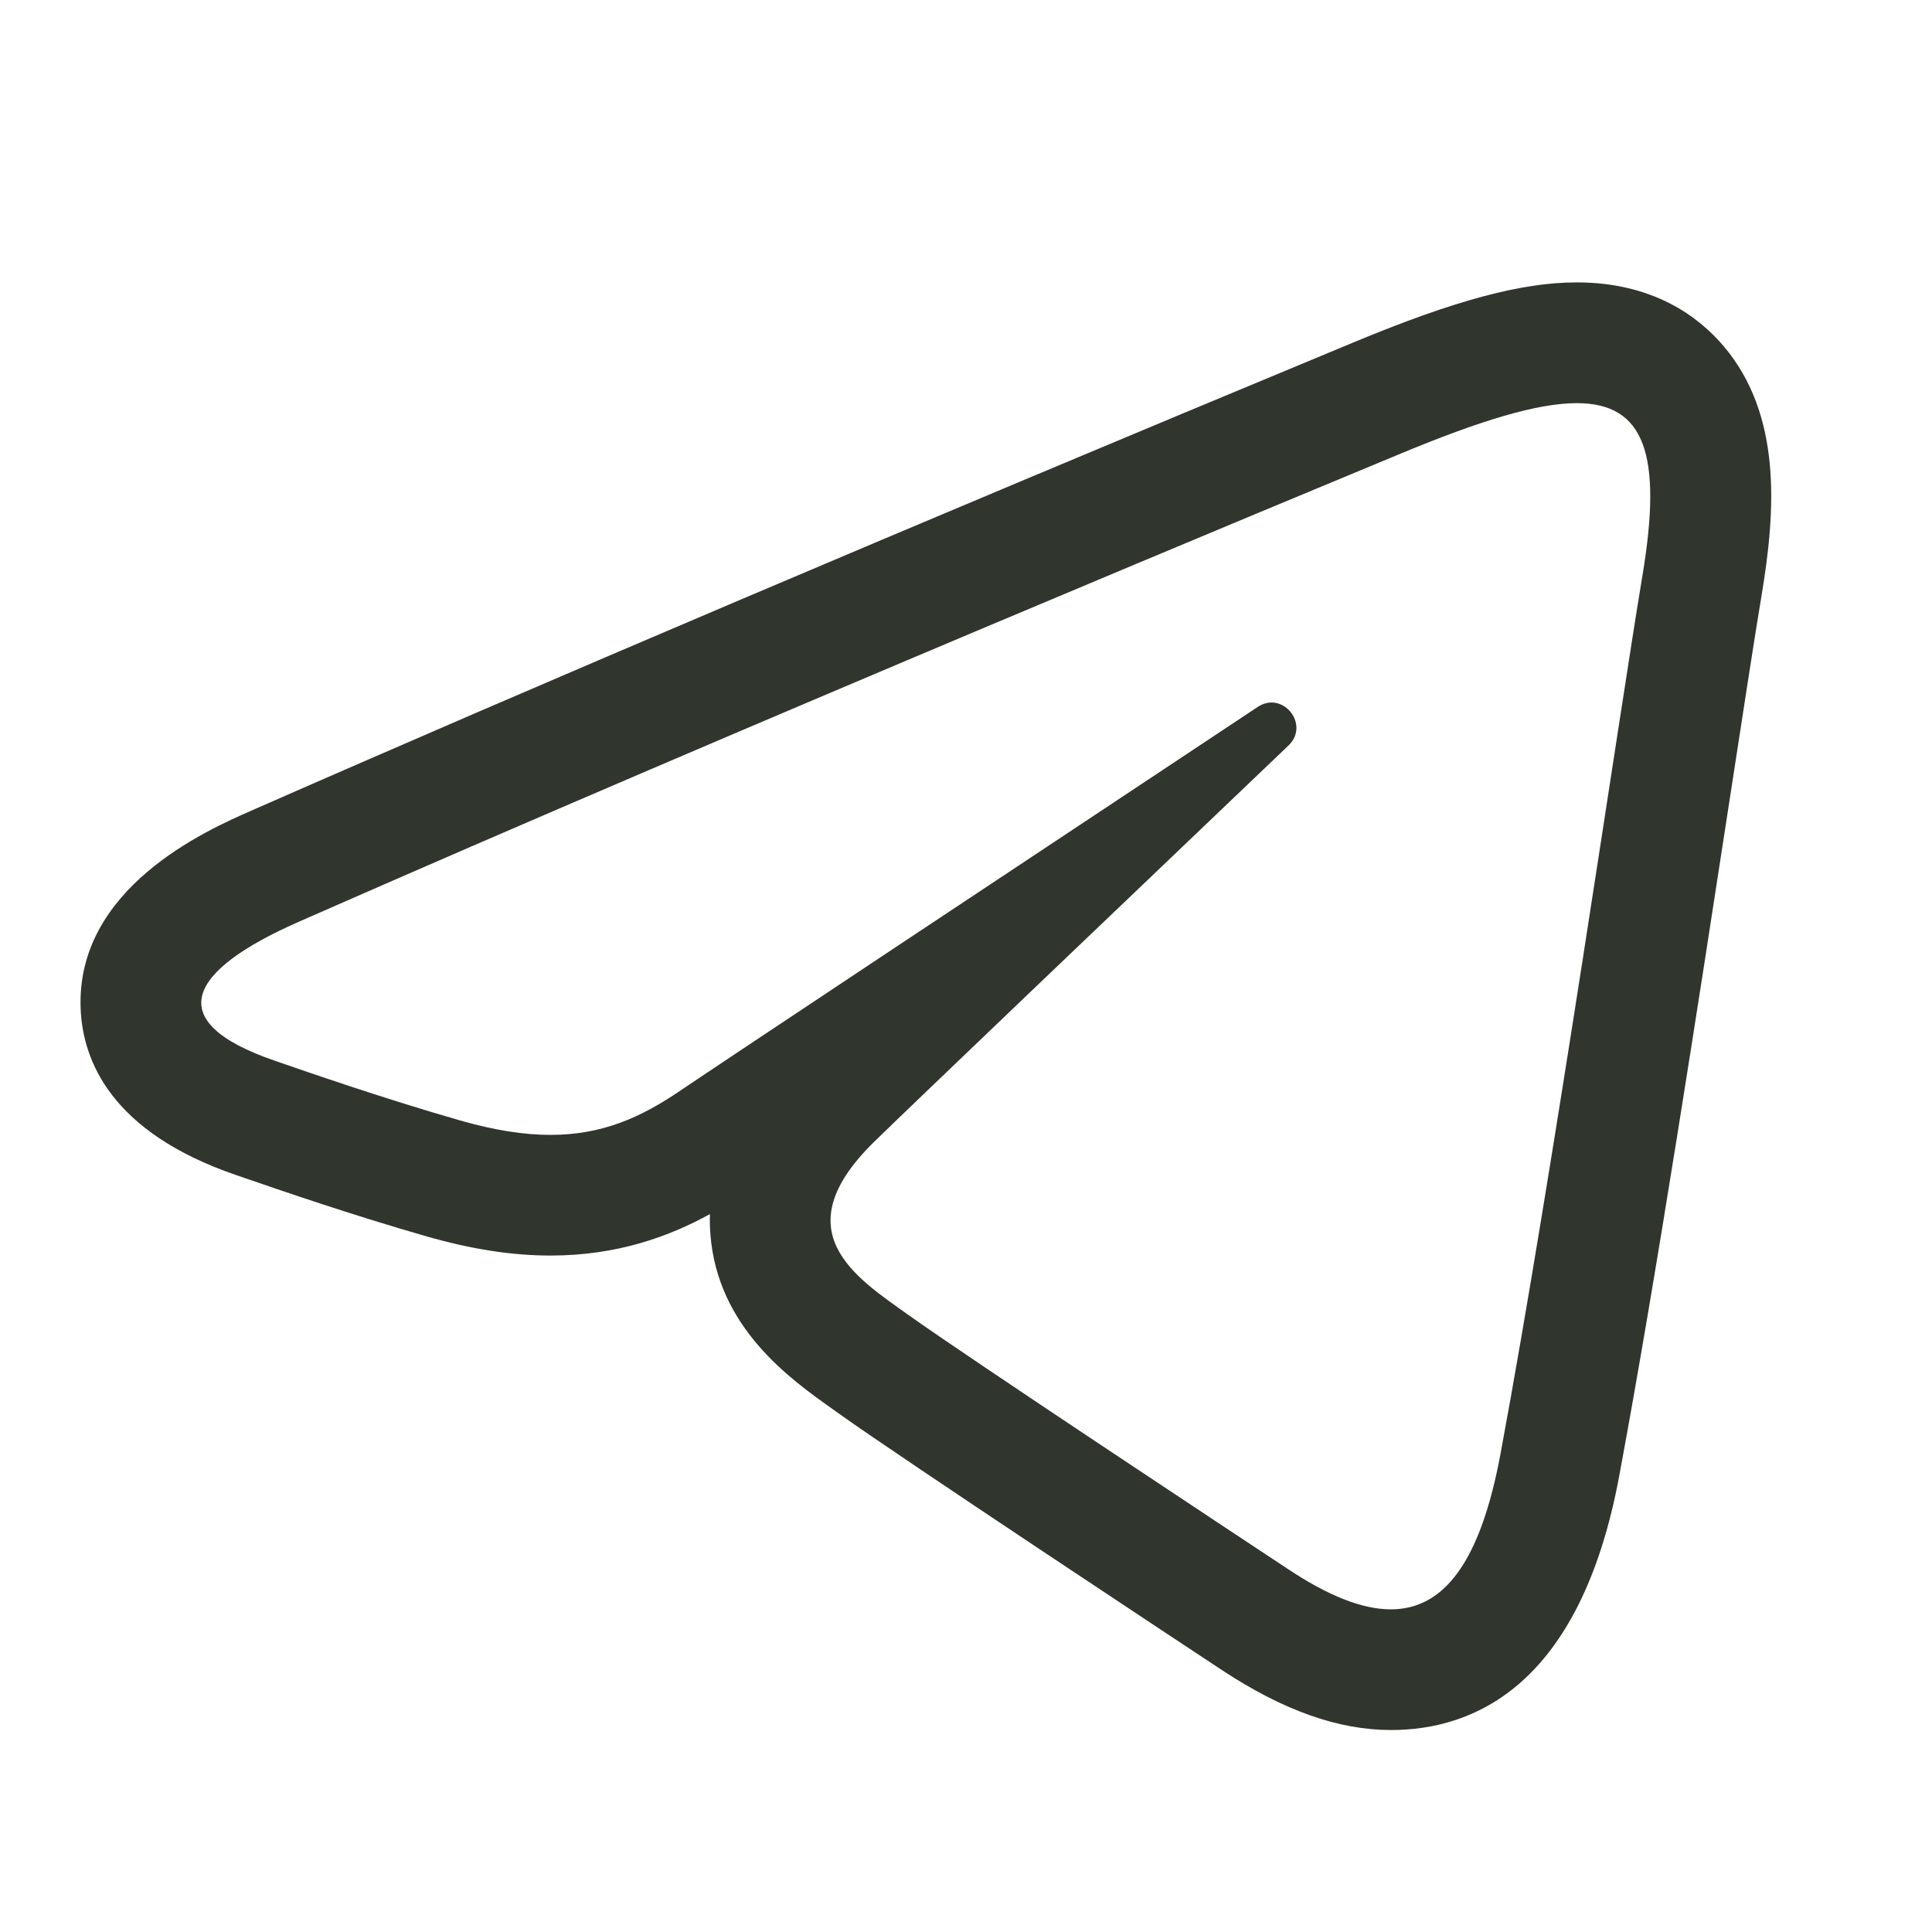
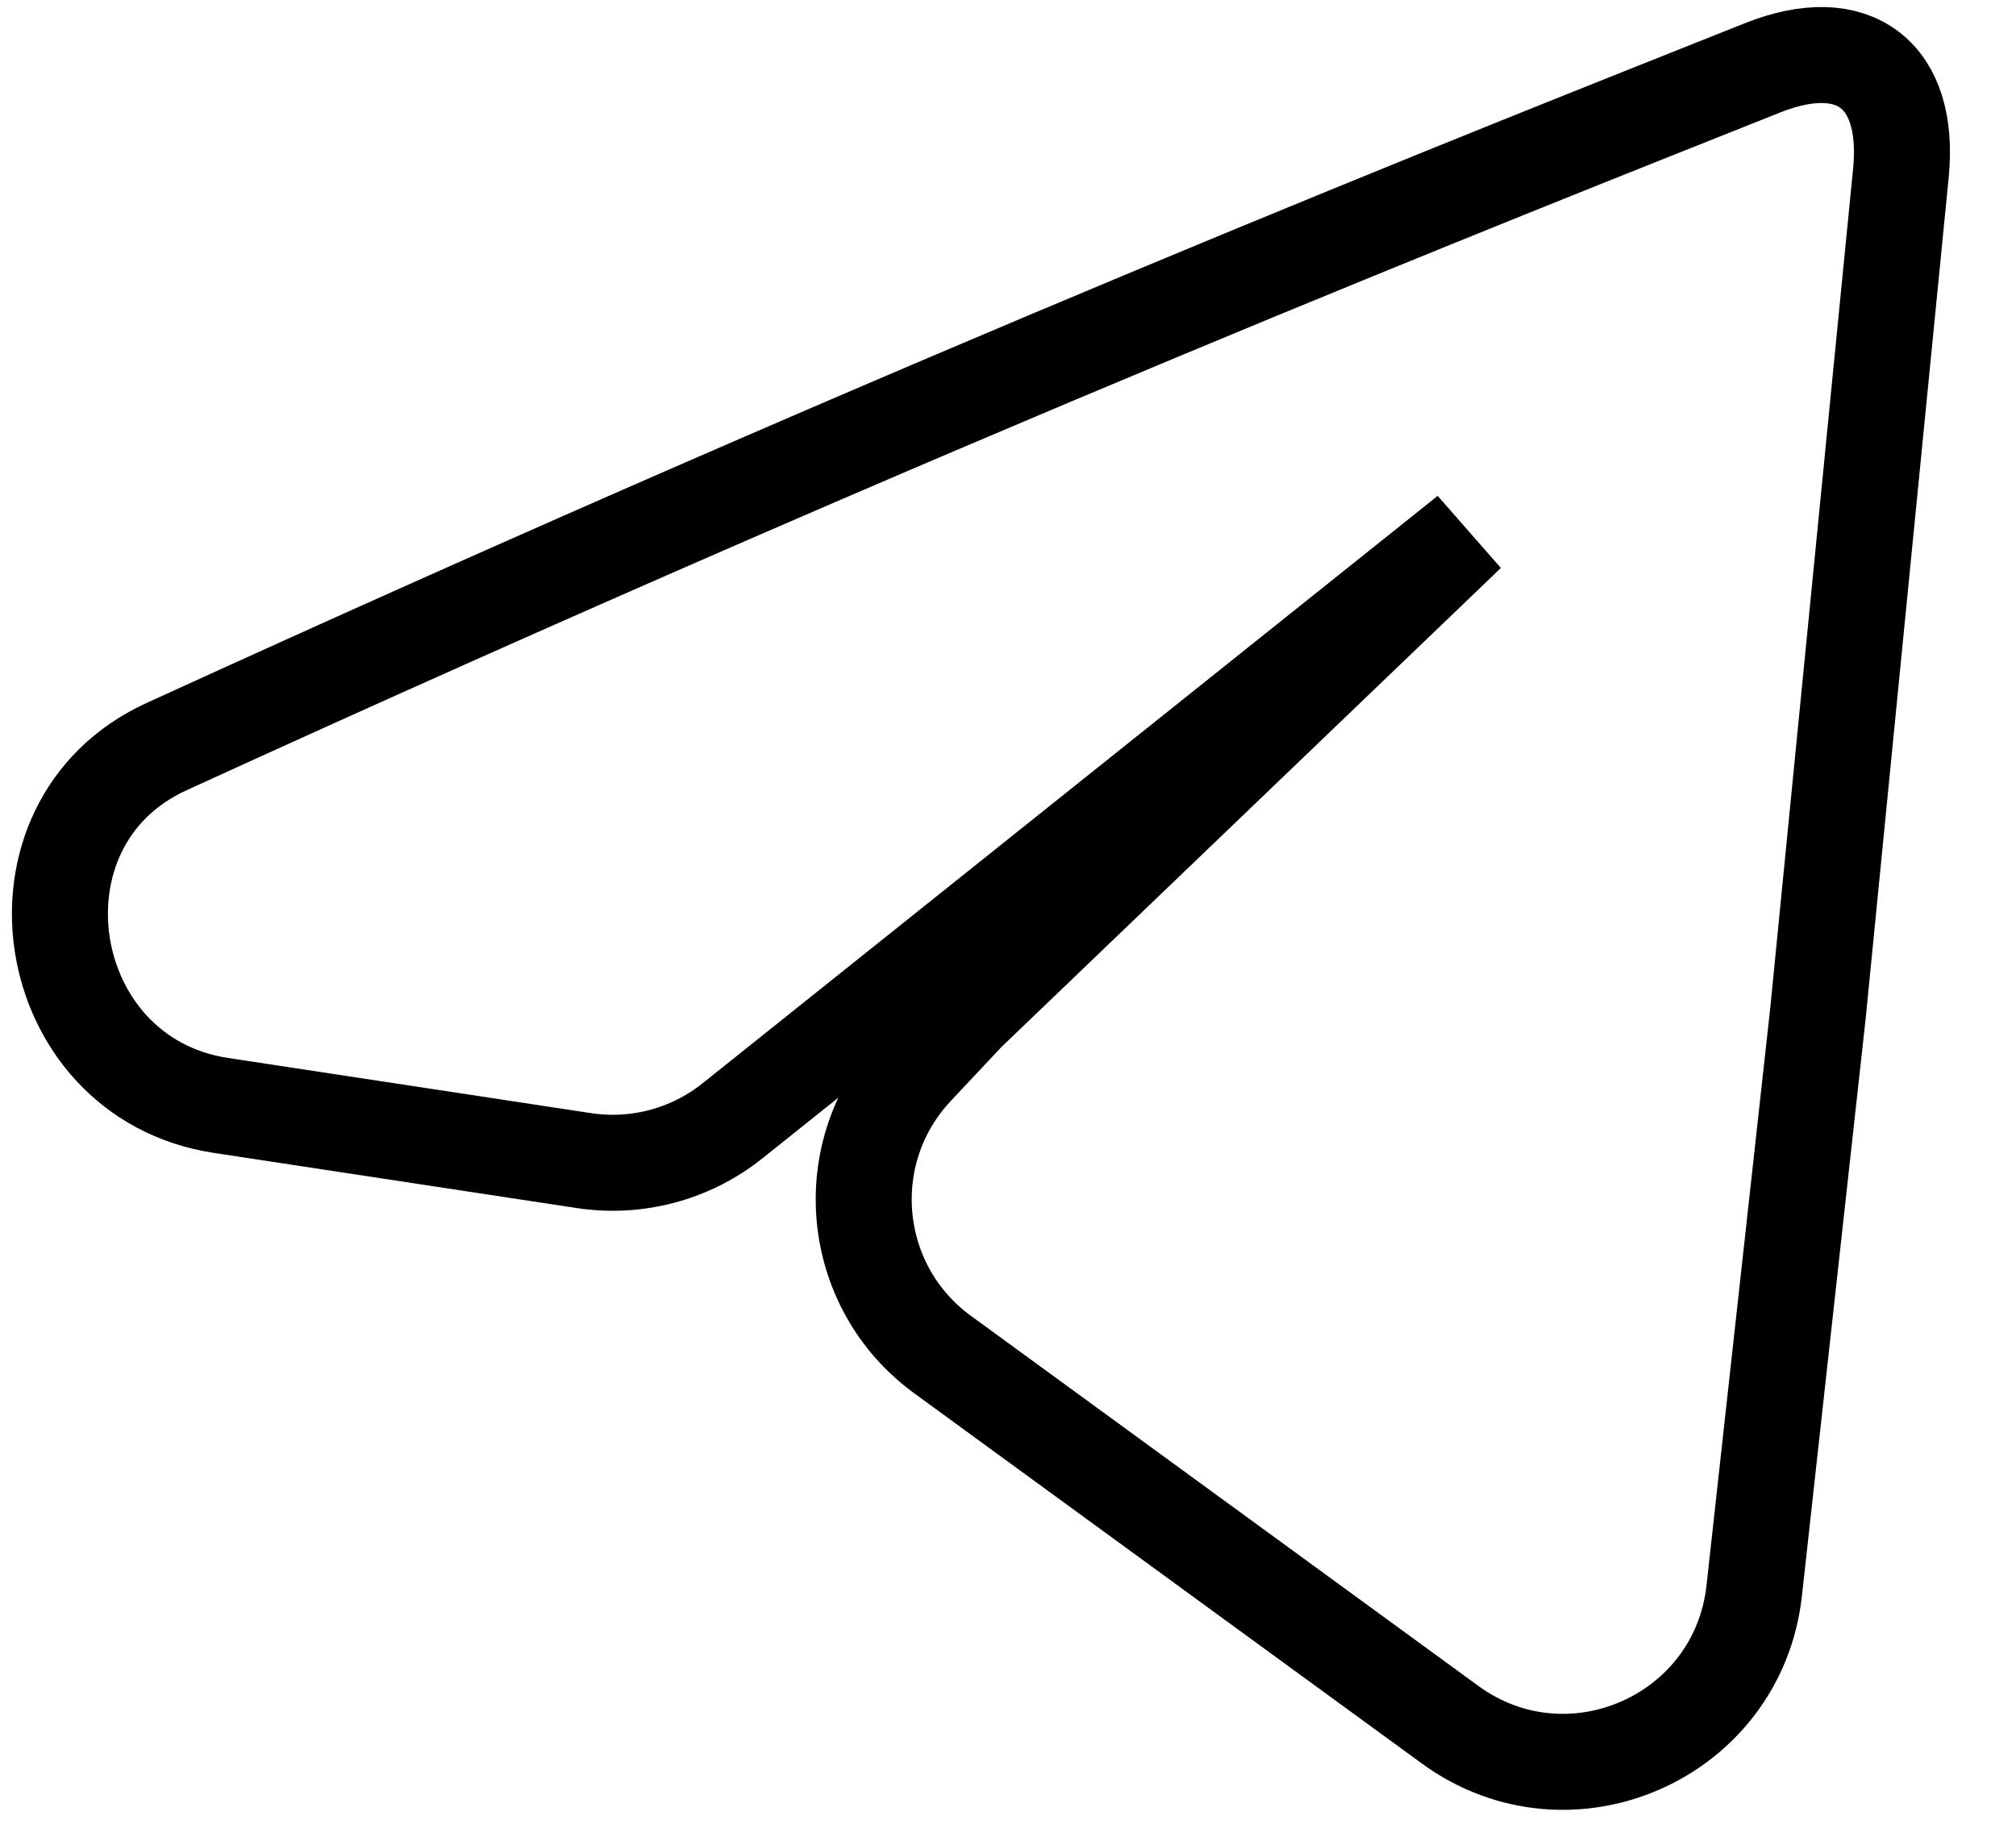
- <svg xmlns="http://www.w3.org/2000/svg" width="24" height="24" viewBox="0 0 24 24" fill="none">
-   <path d="M19.587 5.008C20.431 5.008 20.653 5.646 20.404 7.144C20.118 8.857 19.296 14.528 18.64 18.059C18.389 19.41 17.936 19.992 17.277 19.992C16.916 19.992 16.491 19.817 16.005 19.495C15.345 19.059 12.012 16.855 11.289 16.338C10.629 15.867 9.719 15.299 10.861 14.182C11.267 13.784 13.931 11.241 16.006 9.261C16.227 9.05 16.041 8.727 15.796 8.727C15.739 8.727 15.68 8.744 15.622 8.783C12.825 10.637 8.947 13.212 8.453 13.547C7.96 13.883 7.479 14.098 6.838 14.098C6.51 14.098 6.141 14.041 5.706 13.916C4.735 13.637 3.786 13.305 3.417 13.178C1.994 12.69 2.332 12.057 3.713 11.45C9.252 9.013 16.419 6.042 17.409 5.631C18.373 5.231 19.089 5.008 19.587 5.008ZM19.587 3.508C18.904 3.508 18.08 3.728 16.834 4.245L16.685 4.307C11.367 6.515 6.546 8.564 3.109 10.076C2.572 10.312 0.939 11.031 1.002 12.534C1.029 13.182 1.386 14.066 2.93 14.596L3.044 14.635C3.475 14.784 4.373 15.093 5.293 15.357C5.853 15.518 6.359 15.597 6.838 15.597C7.67 15.597 8.315 15.359 8.819 15.082C8.816 15.166 8.818 15.251 8.825 15.336C8.916 16.492 9.81 17.126 10.344 17.505L10.418 17.558C11.207 18.122 14.775 20.48 15.179 20.746C15.94 21.248 16.626 21.491 17.279 21.491C18.305 21.491 19.63 20.944 20.115 18.332C20.576 15.856 21.108 12.396 21.496 9.87C21.662 8.793 21.797 7.909 21.884 7.39C22.058 6.343 22.139 5.157 21.41 4.298C21.104 3.938 20.54 3.508 19.587 3.508Z" fill="#30352E" />
+ <svg xmlns="http://www.w3.org/2000/svg" width="21" height="19" viewBox="0 0 21 19" fill="none">
+   <path d="M9.819 14.111L15.106 17.967C16.348 18.872 18.104 18.098 18.273 16.571L18.937 10.556L19.801 1.803C19.902 0.78 19.314 0.326 18.359 0.707C15.661 1.782 9.774 4.101 1.734 7.778C-0.014 8.577 0.399 11.225 2.299 11.515L6.082 12.09C6.633 12.174 7.195 12.024 7.631 11.675L11.117 8.889L15.288 5.556L10.075 10.556L9.539 11.127C8.716 12.004 8.847 13.403 9.819 14.111Z" stroke="black" />
</svg>
